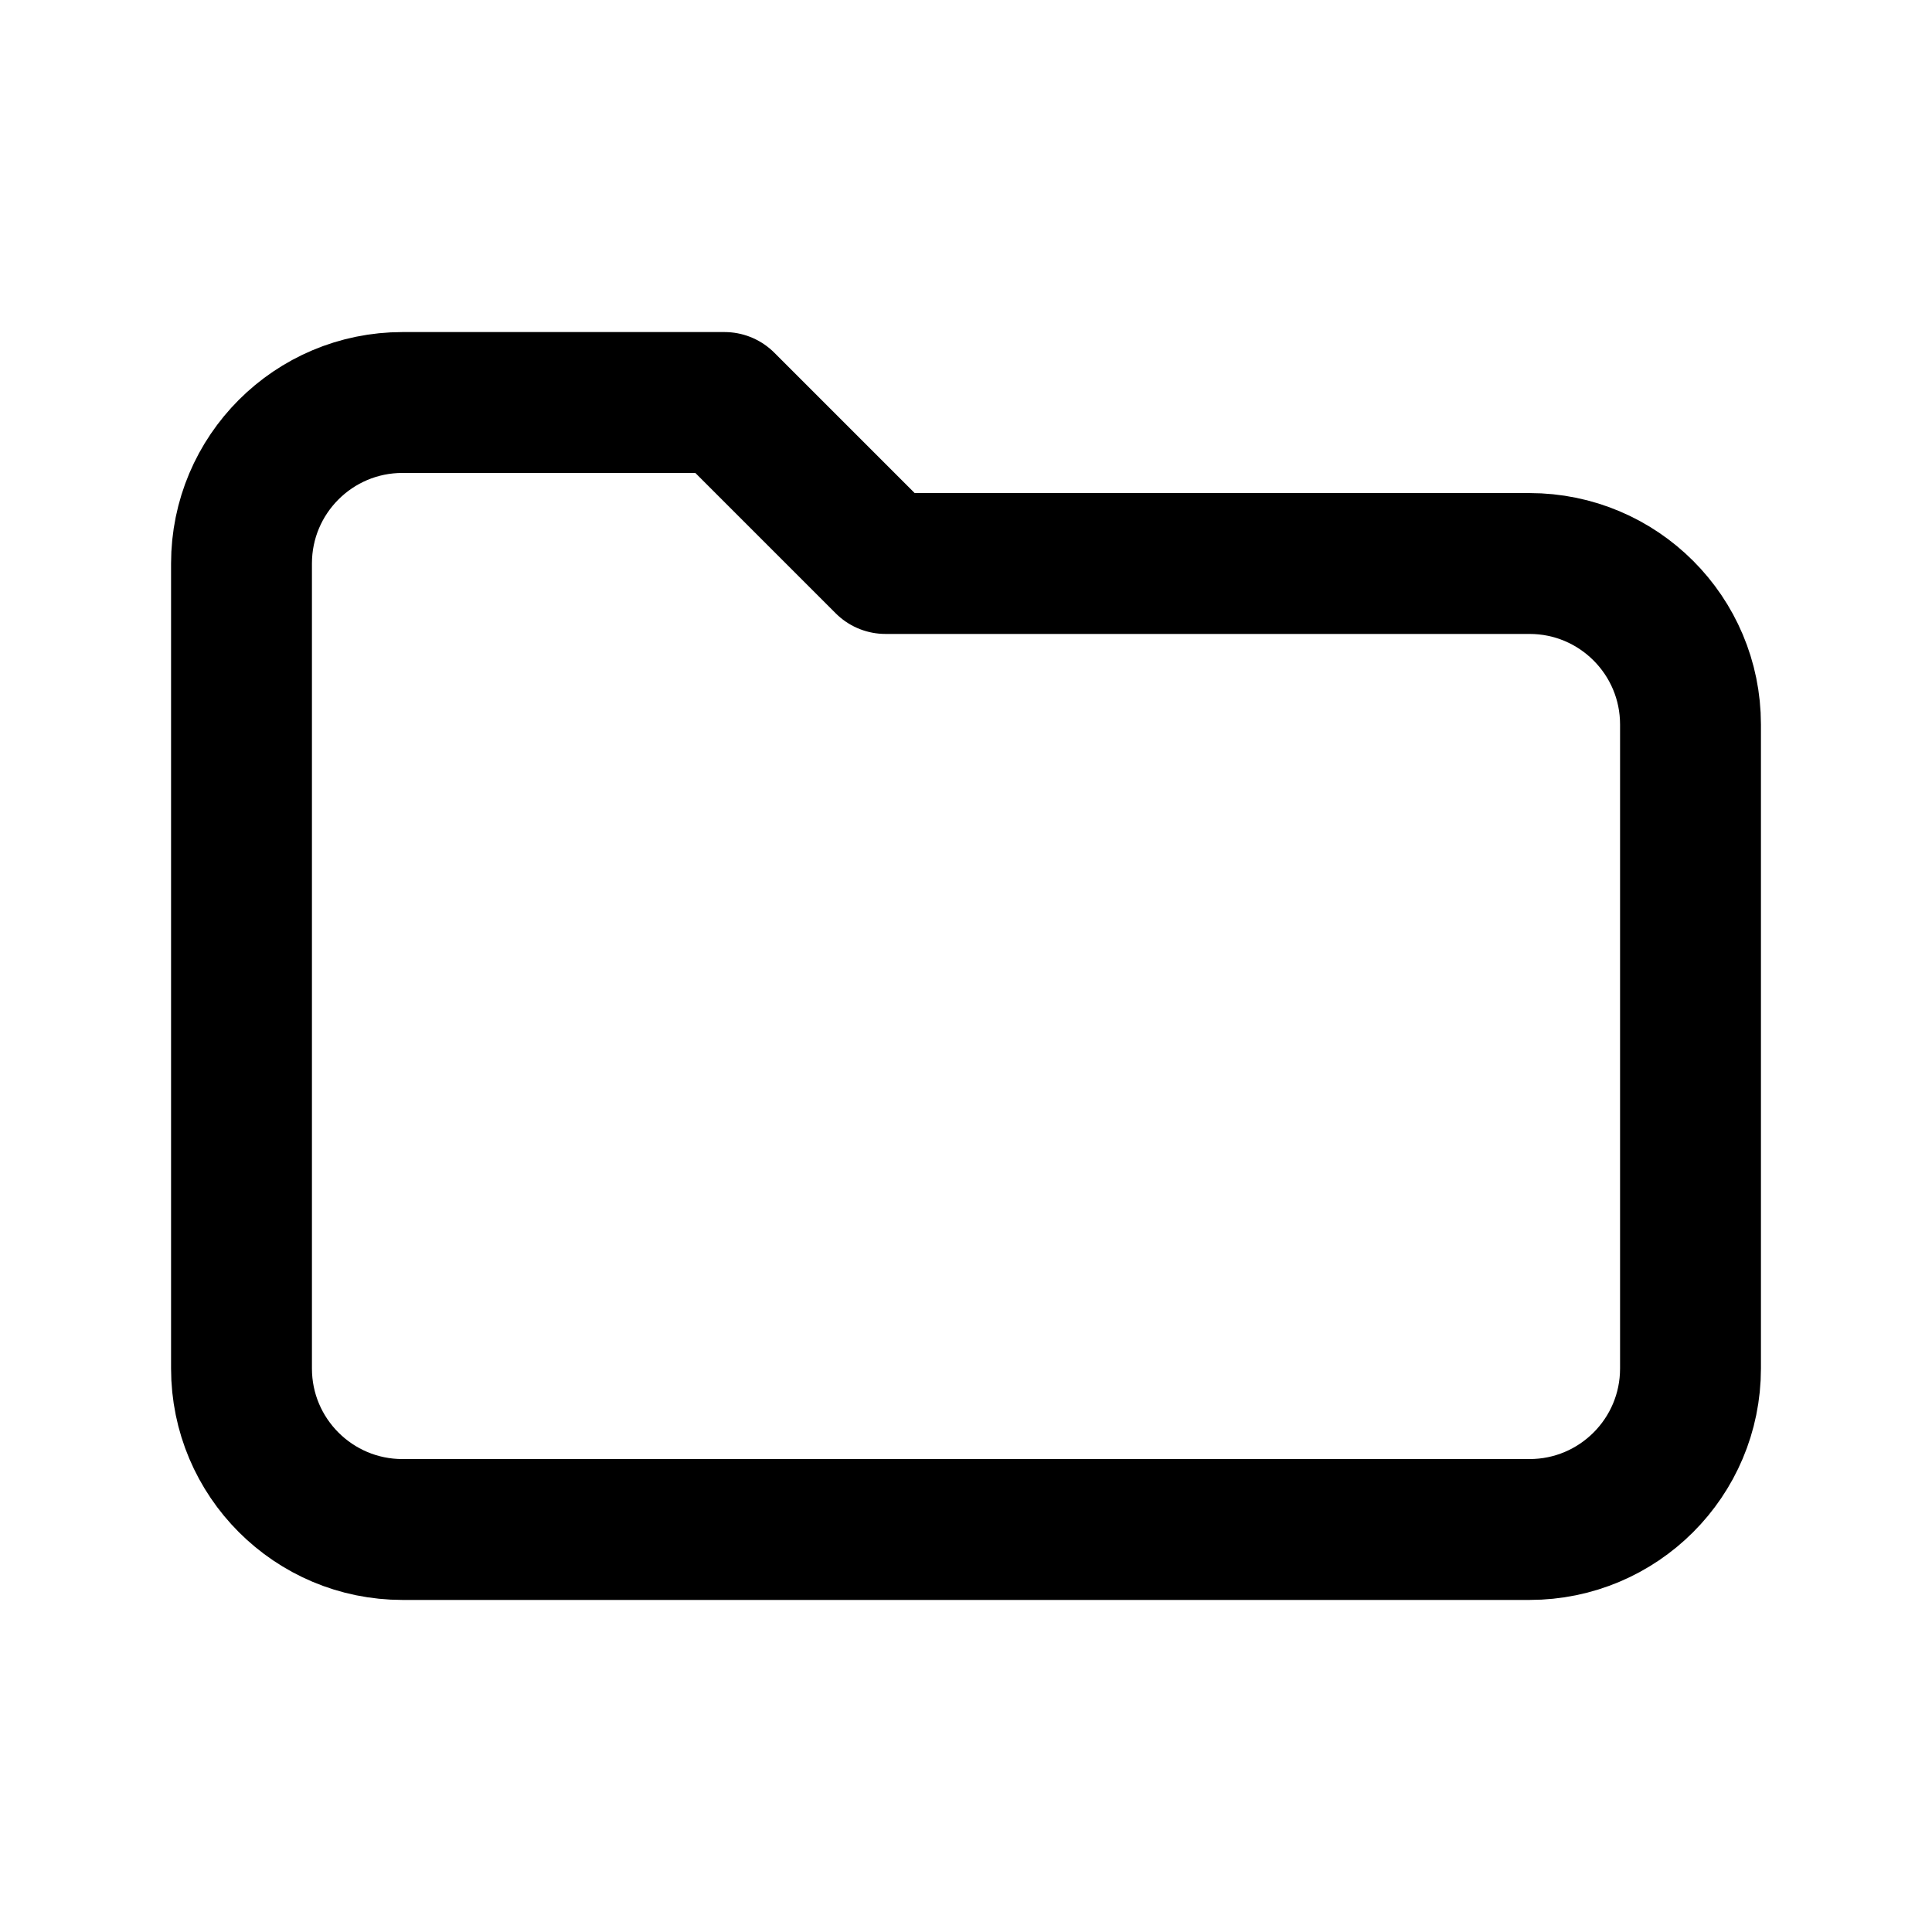
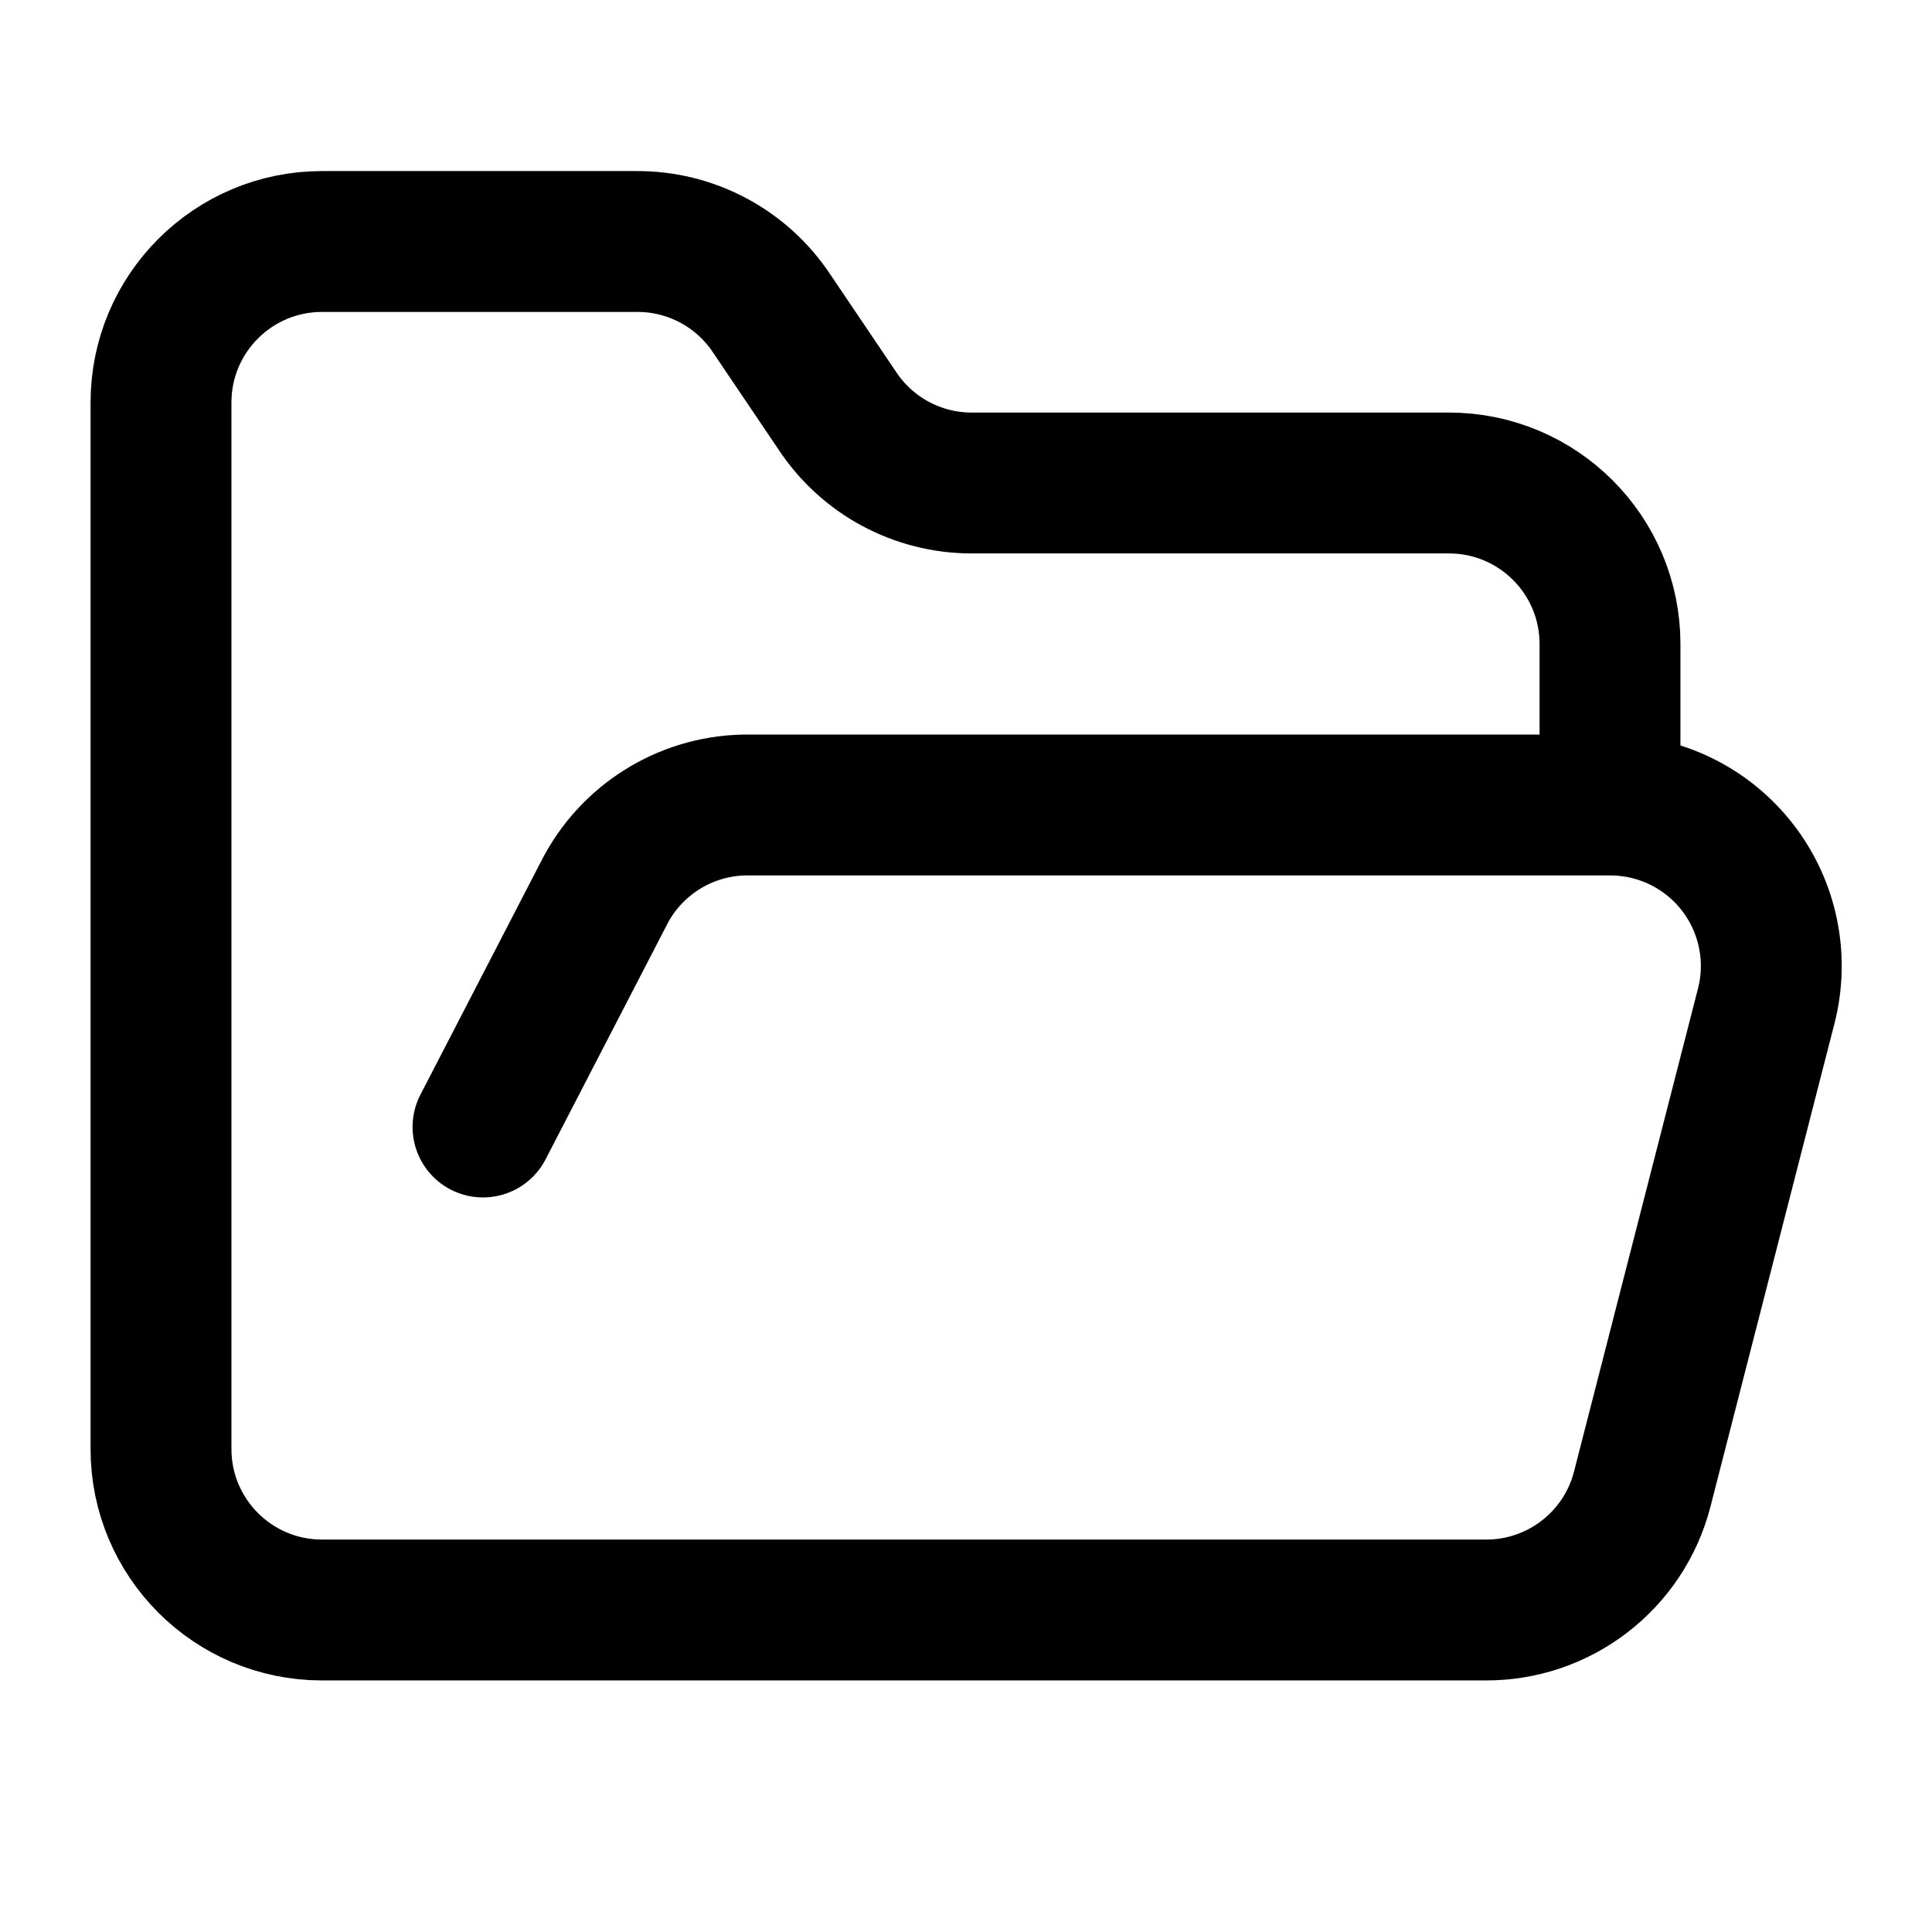
- <svg xmlns="http://www.w3.org/2000/svg" viewBox="0 0 24 24" fill="none" stroke="currentColor" stroke-width="1.75" stroke-linecap="round" stroke-linejoin="round">
-   <path d="M3 7a2 2 0 0 1 2-2h4l2 2h8a2 2 0 0 1 2 2v8a2 2 0 0 1-2 2H5a2 2 0 0 1-2-2z" />
+ <svg xmlns="http://www.w3.org/2000/svg" width="24" height="24" viewBox="0 0 24 24" fill="none" stroke="currentColor" stroke-width="1.75" stroke-linecap="round" stroke-linejoin="round">
+   <path d="m6 14 1.5-2.9A2 2 0 0 1 9.24 10H20a2 2 0 0 1 1.94 2.5l-1.54 6a2 2 0 0 1-1.95 1.5H4a2 2 0 0 1-2-2V5a2 2 0 0 1 2-2h3.9a2 2 0 0 1 1.69.9l.81 1.2a2 2 0 0 0 1.67.9H18a2 2 0 0 1 2 2v2" />
</svg>
